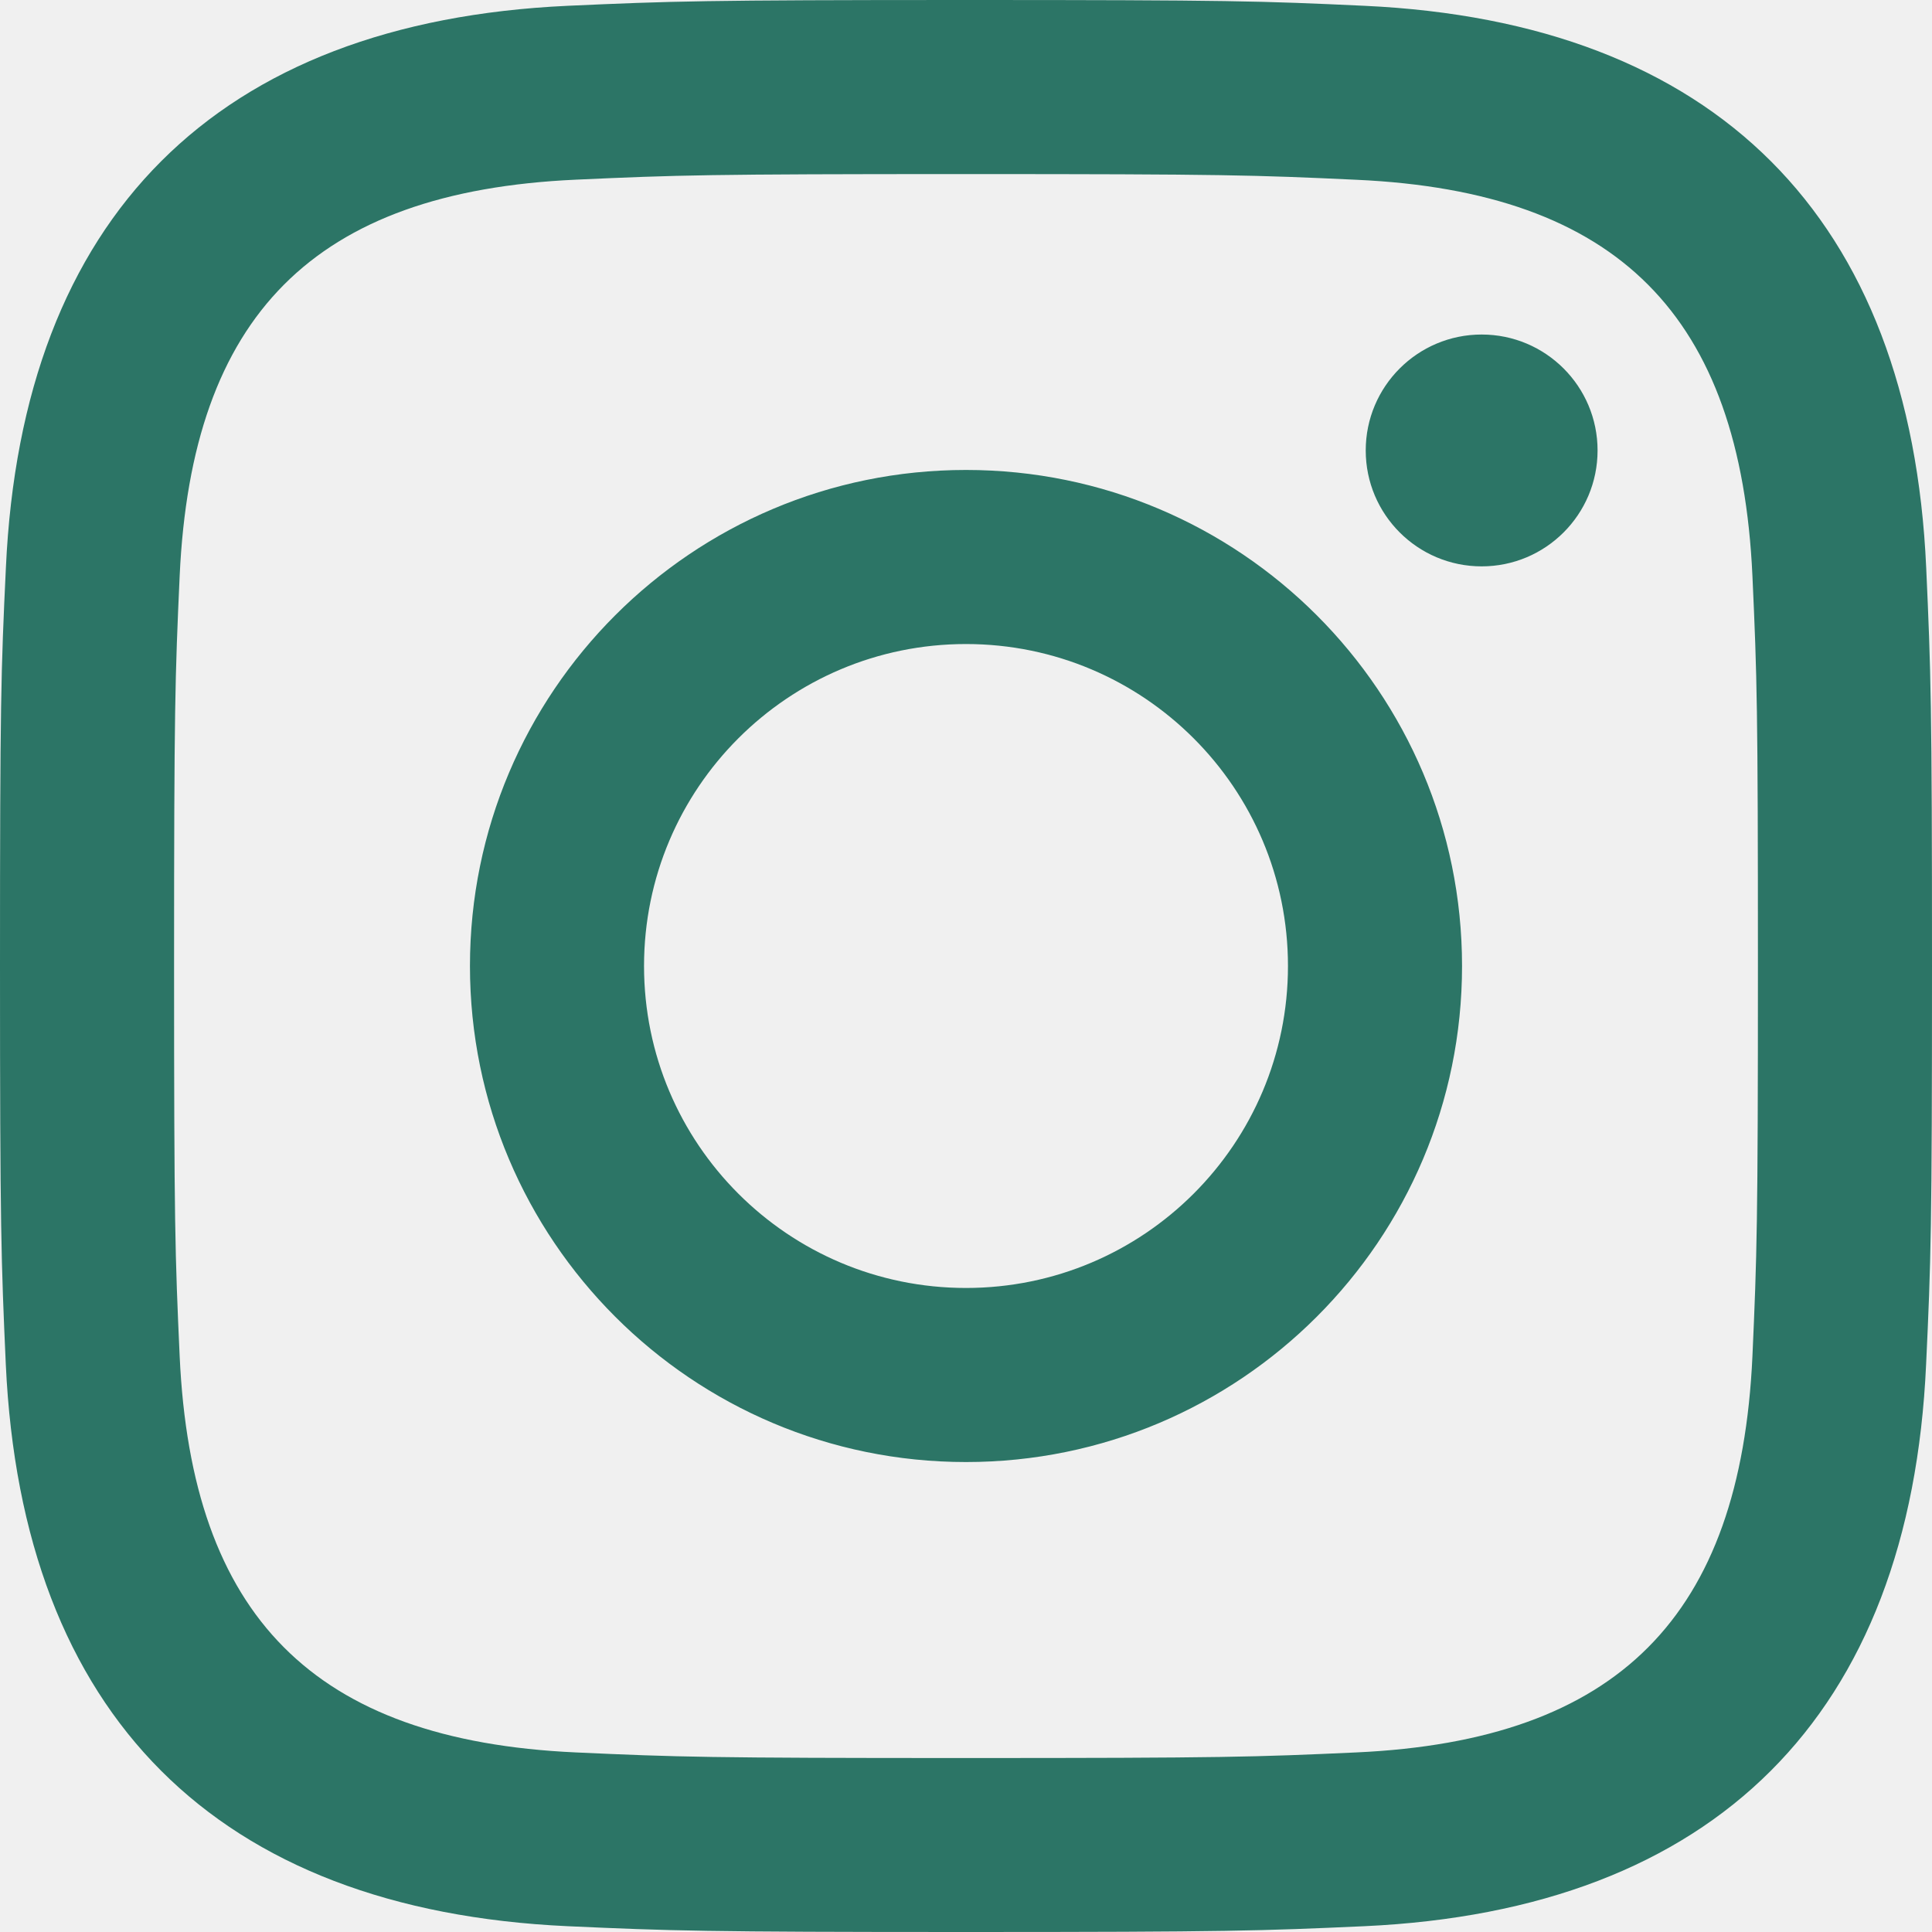
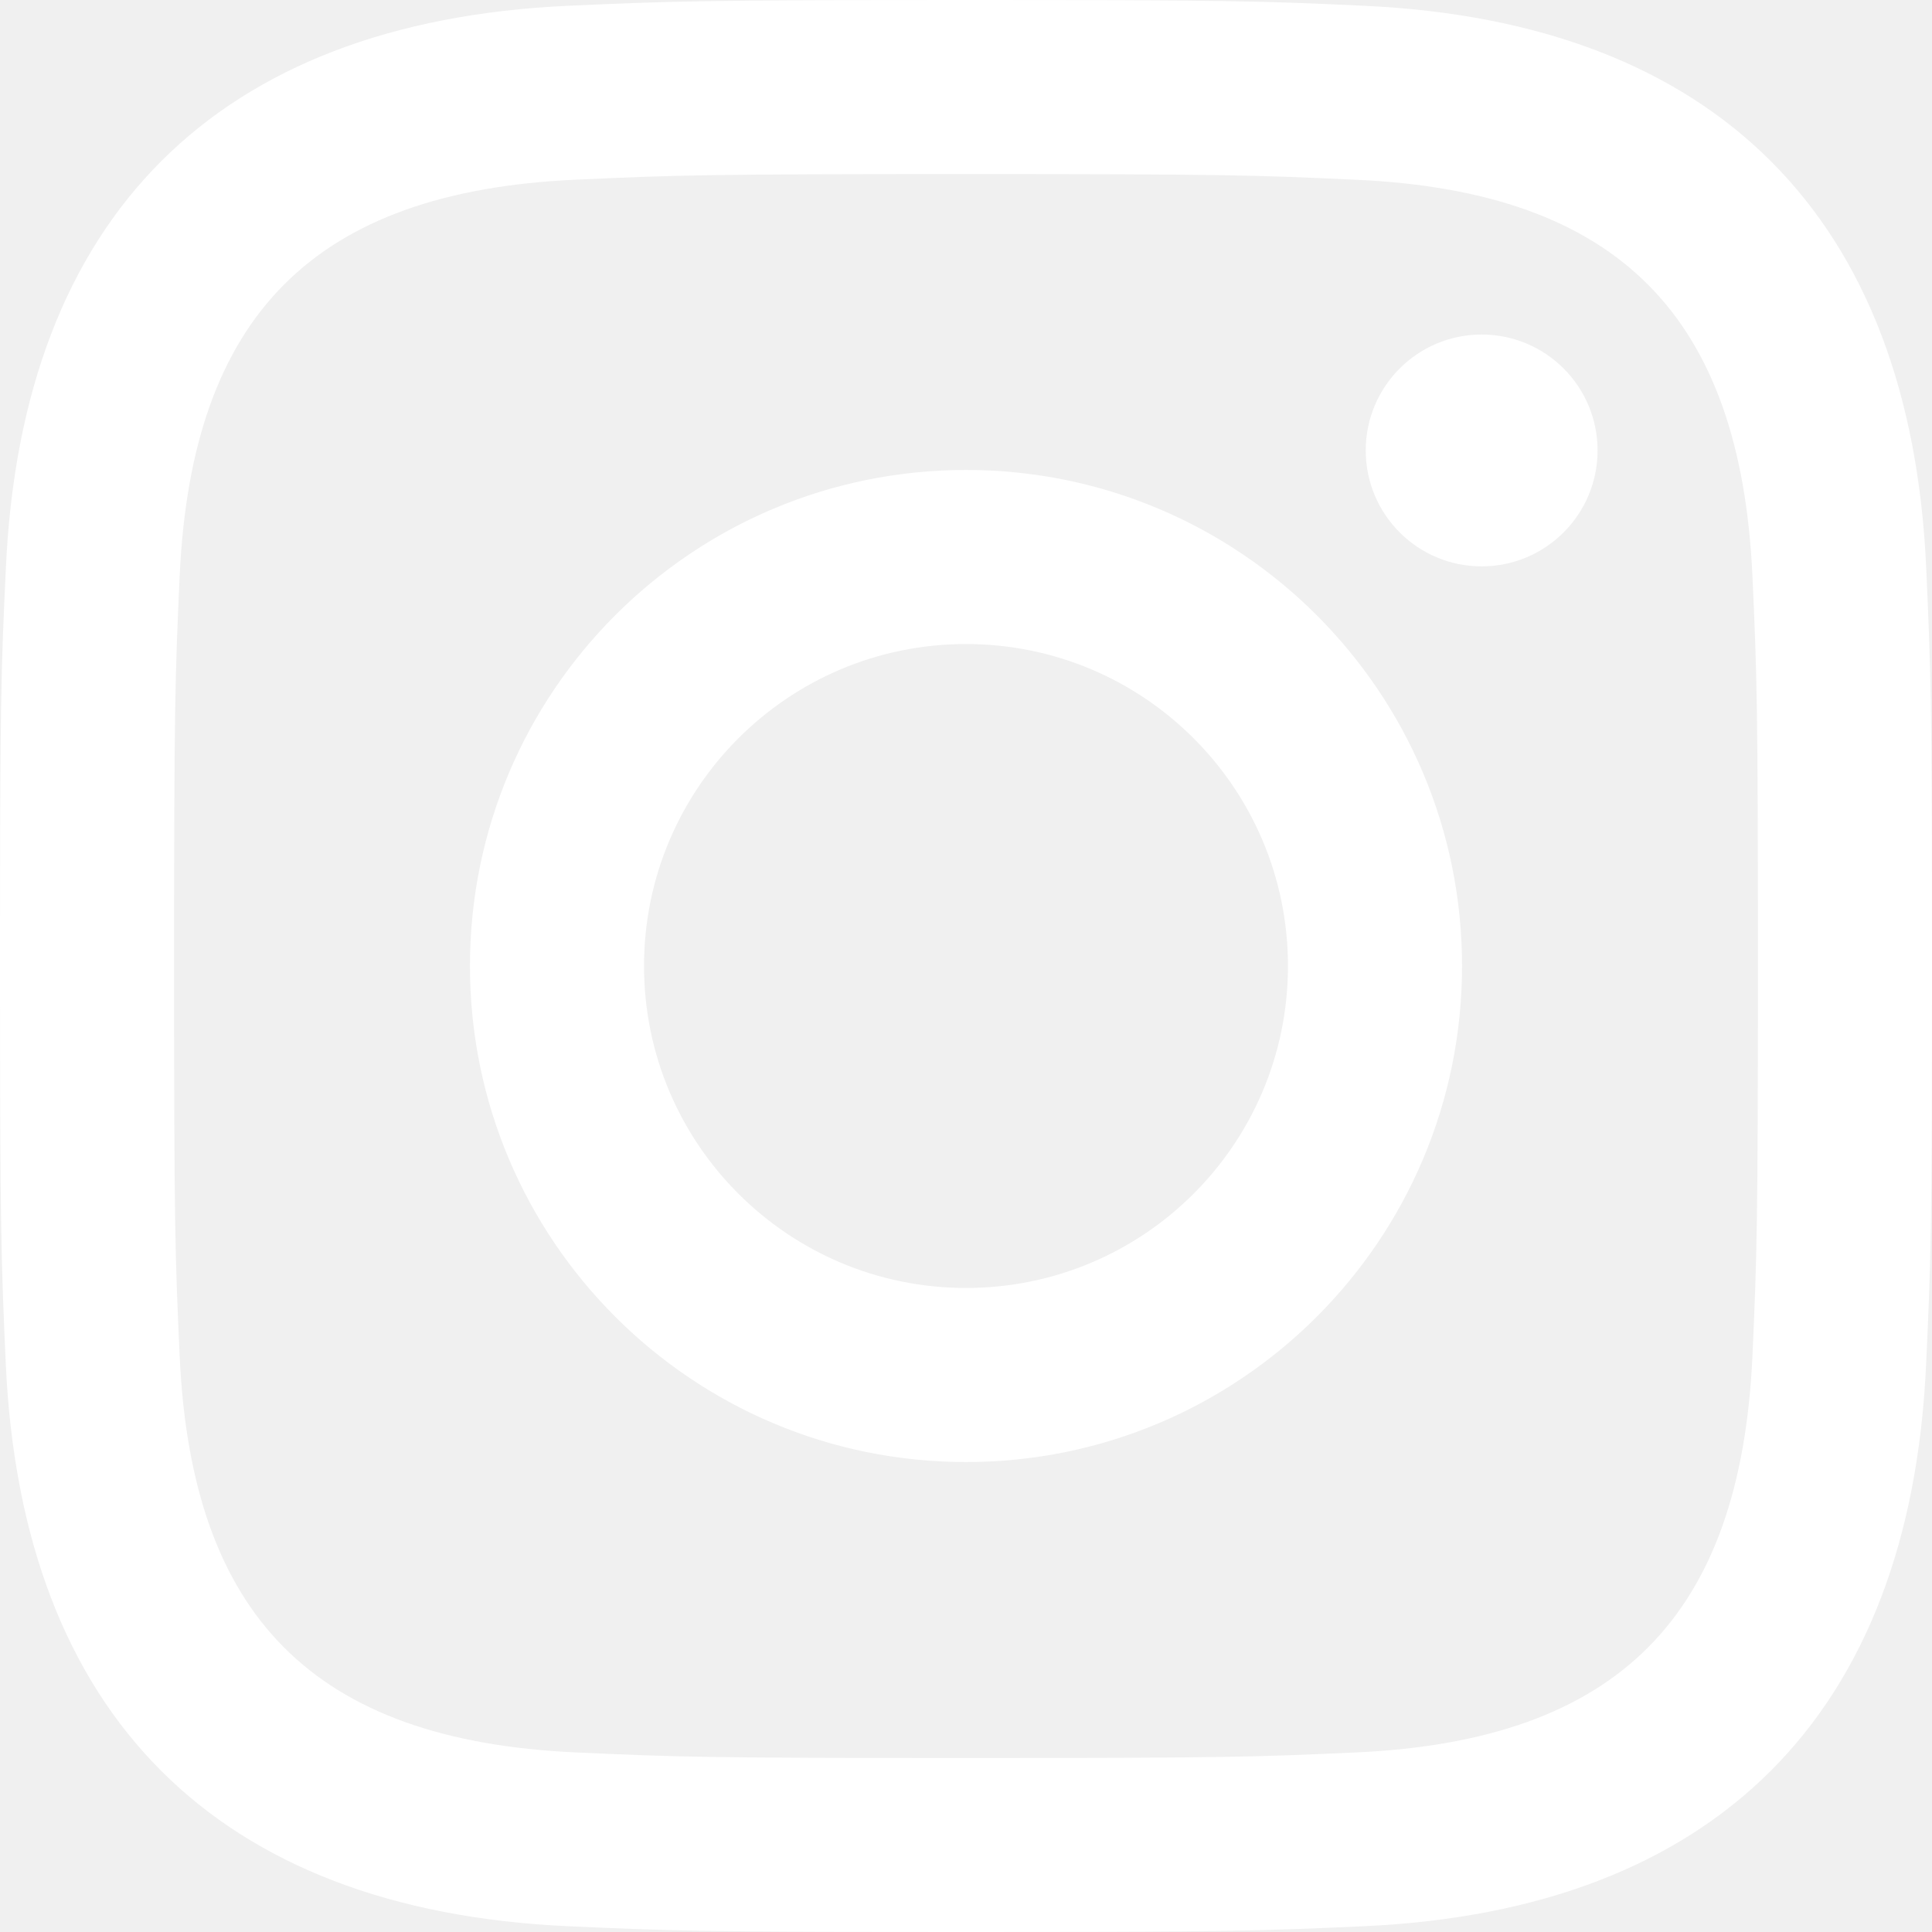
<svg xmlns="http://www.w3.org/2000/svg" width="20" height="20">
-   <path d="M10 1.802c2.67 0 2.987.01 4.042.059 2.71.123 3.975 1.409 4.099 4.099.048 1.054.057 1.37.057 4.04 0 2.672-.01 2.988-.057 4.042-.124 2.687-1.387 3.975-4.1 4.099-1.054.048-1.37.058-4.041.058-2.67 0-2.987-.01-4.04-.058-2.718-.124-3.977-1.416-4.1-4.1-.048-1.054-.058-1.37-.058-4.041 0-2.67.01-2.986.058-4.04.124-2.69 1.387-3.977 4.1-4.1 1.054-.048 1.37-.058 4.04-.058zM10 0C7.284 0 6.944.012 5.877.06 2.246.227.227 2.242.061 5.877.01 6.944 0 7.284 0 10s.012 3.057.06 4.123c.167 3.632 2.182 5.65 5.817 5.817 1.067.048 1.407.06 4.123.06s3.057-.012 4.123-.06c3.629-.167 5.652-2.182 5.816-5.817.05-1.066.061-1.407.061-4.123s-.012-3.056-.06-4.122C19.777 2.249 17.76.228 14.124.06 13.057.01 12.716 0 10 0zm0 4.865a5.135 5.135 0 100 10.27 5.135 5.135 0 000-10.27zm0 8.468a3.333 3.333 0 110-6.666 3.333 3.333 0 010 6.666zm5.338-9.87a1.2 1.2 0 100 2.4 1.2 1.2 0 000-2.4z" fill="#2C7566" fill-rule="nonzero" />
+   <path d="M10 1.802c2.67 0 2.987.01 4.042.059 2.71.123 3.975 1.409 4.099 4.099.048 1.054.057 1.37.057 4.04 0 2.672-.01 2.988-.057 4.042-.124 2.687-1.387 3.975-4.1 4.099-1.054.048-1.37.058-4.041.058-2.67 0-2.987-.01-4.04-.058-2.718-.124-3.977-1.416-4.1-4.1-.048-1.054-.058-1.37-.058-4.041 0-2.67.01-2.986.058-4.04.124-2.69 1.387-3.977 4.1-4.1 1.054-.048 1.37-.058 4.04-.058zM10 0C7.284 0 6.944.012 5.877.06 2.246.227.227 2.242.061 5.877.01 6.944 0 7.284 0 10s.012 3.057.06 4.123c.167 3.632 2.182 5.65 5.817 5.817 1.067.048 1.407.06 4.123.06s3.057-.012 4.123-.06c3.629-.167 5.652-2.182 5.816-5.817.05-1.066.061-1.407.061-4.123s-.012-3.056-.06-4.122C19.777 2.249 17.76.228 14.124.06 13.057.01 12.716 0 10 0zm0 4.865a5.135 5.135 0 100 10.27 5.135 5.135 0 000-10.27zm0 8.468a3.333 3.333 0 110-6.666 3.333 3.333 0 010 6.666zm5.338-9.87a1.2 1.2 0 100 2.4 1.2 1.2 0 000-2.4z" fill="white" fill-rule="nonzero" />
</svg>
